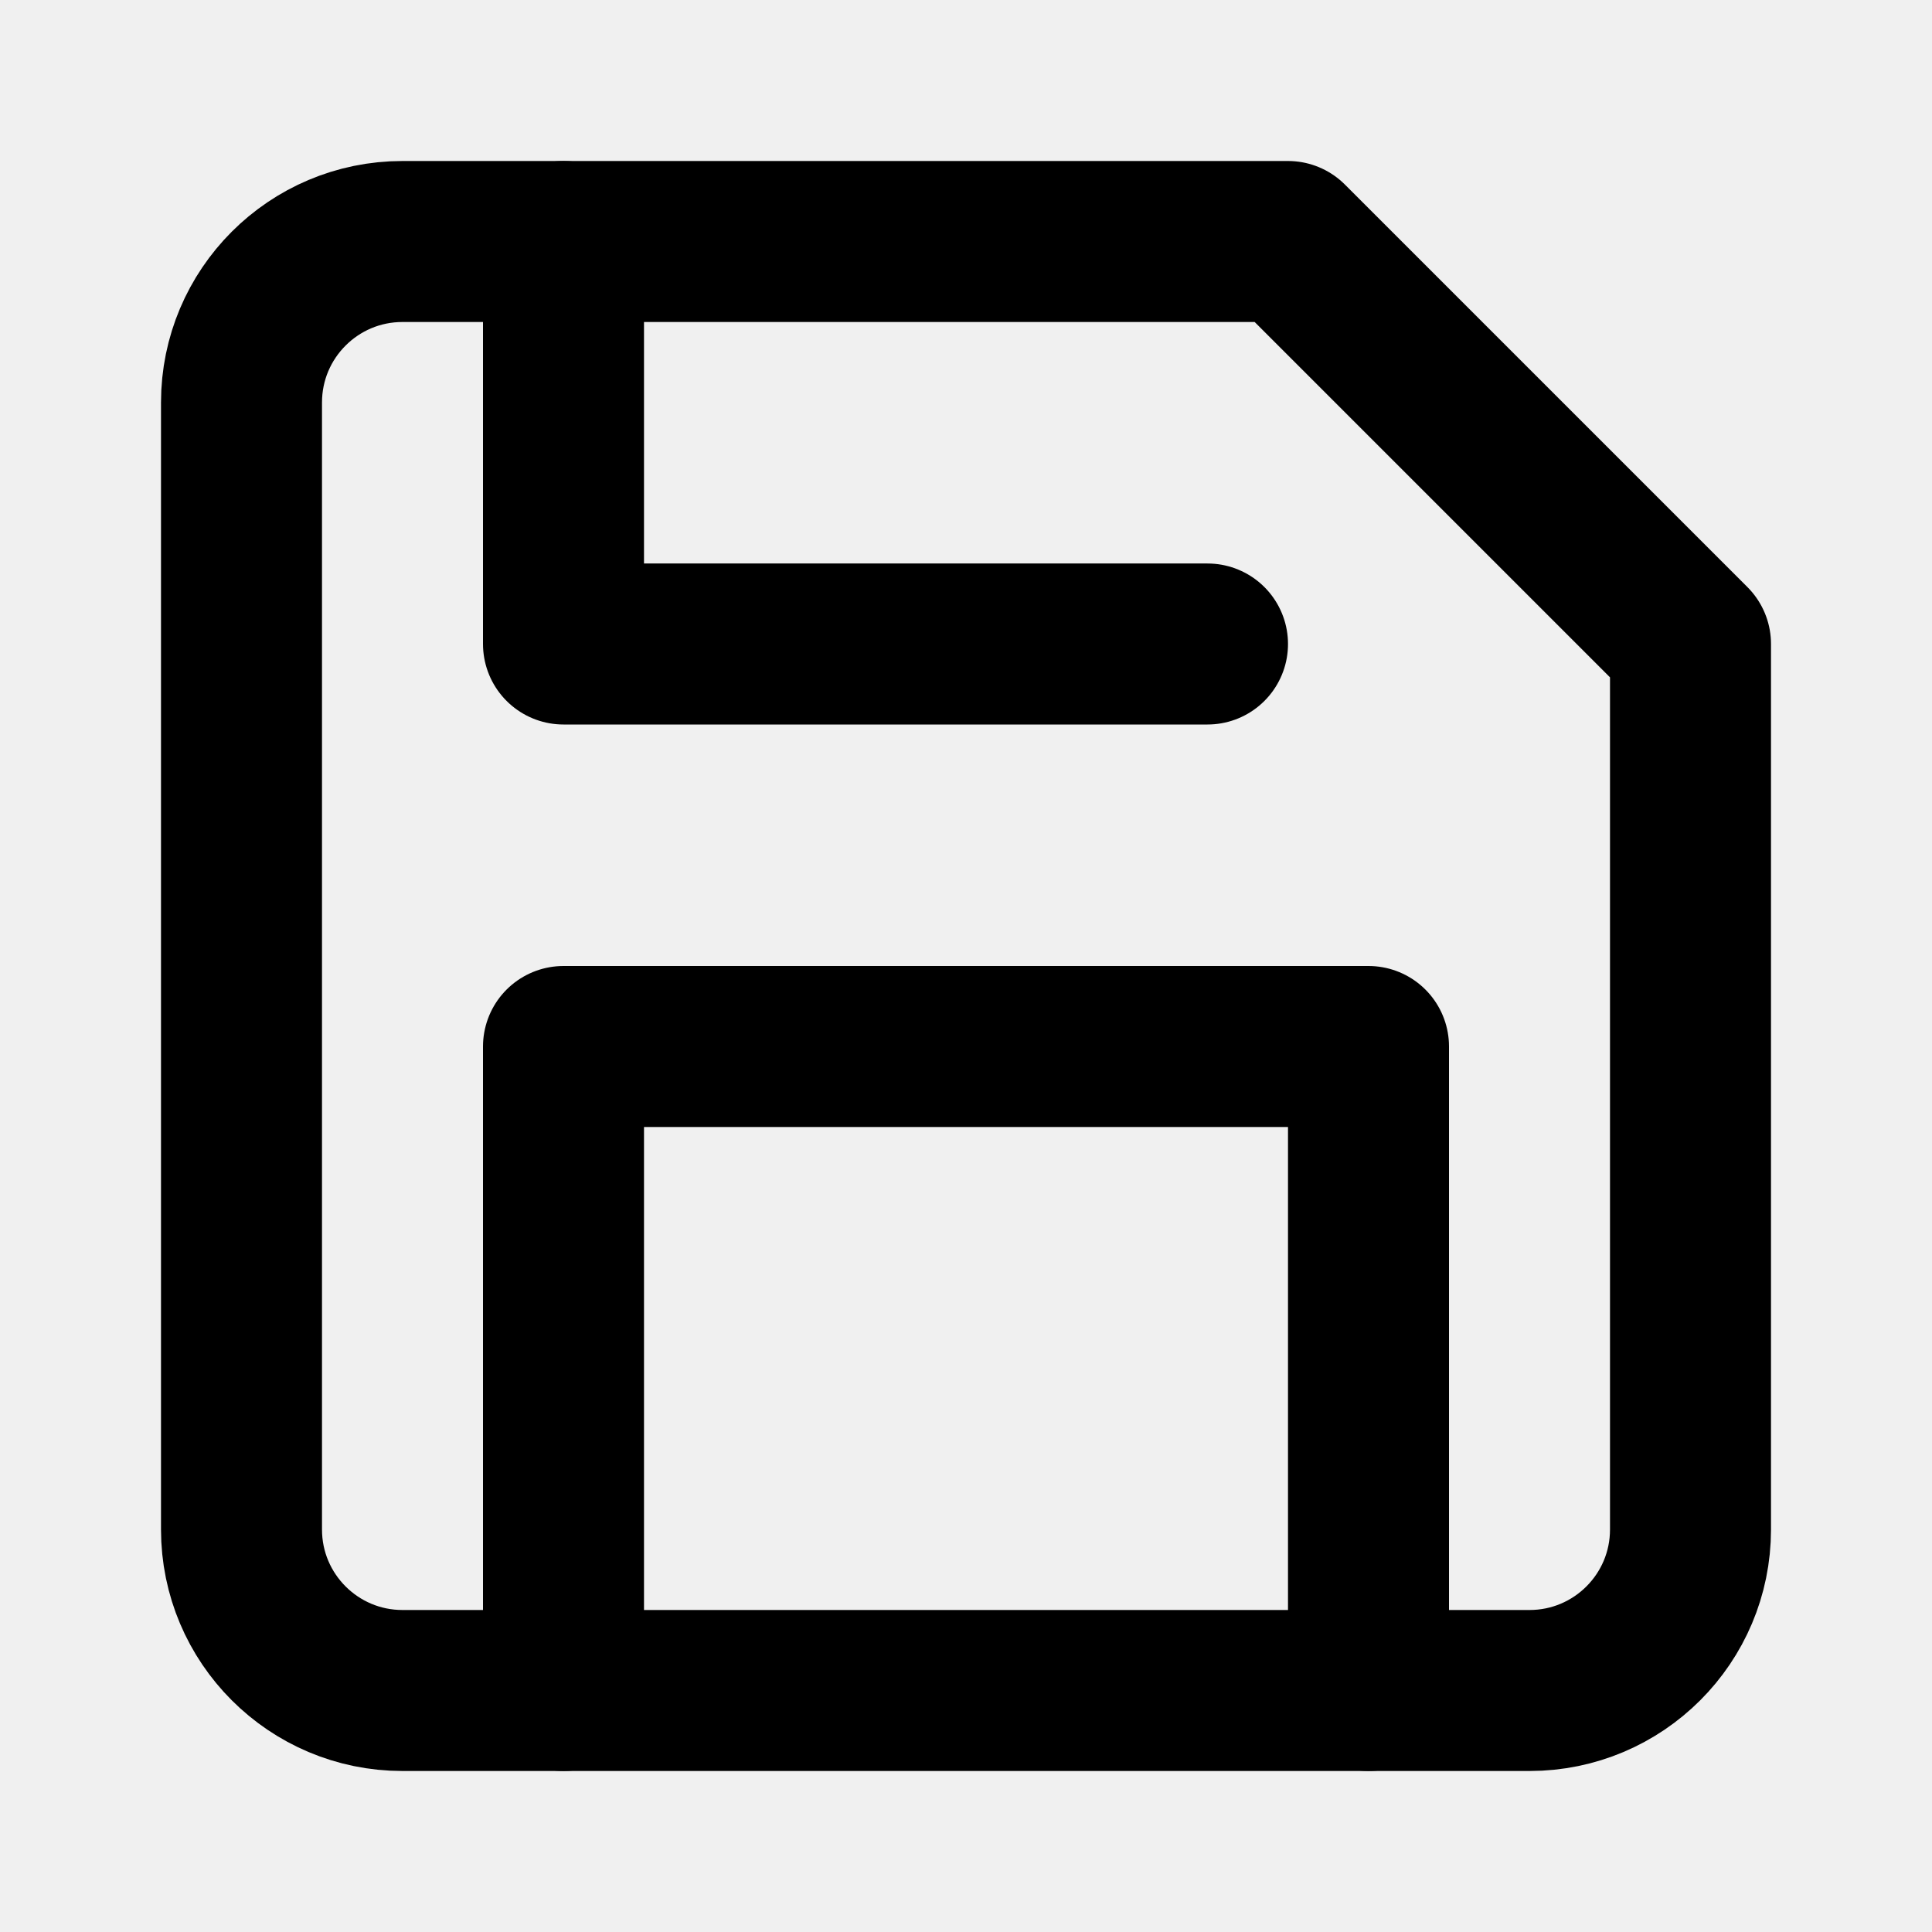
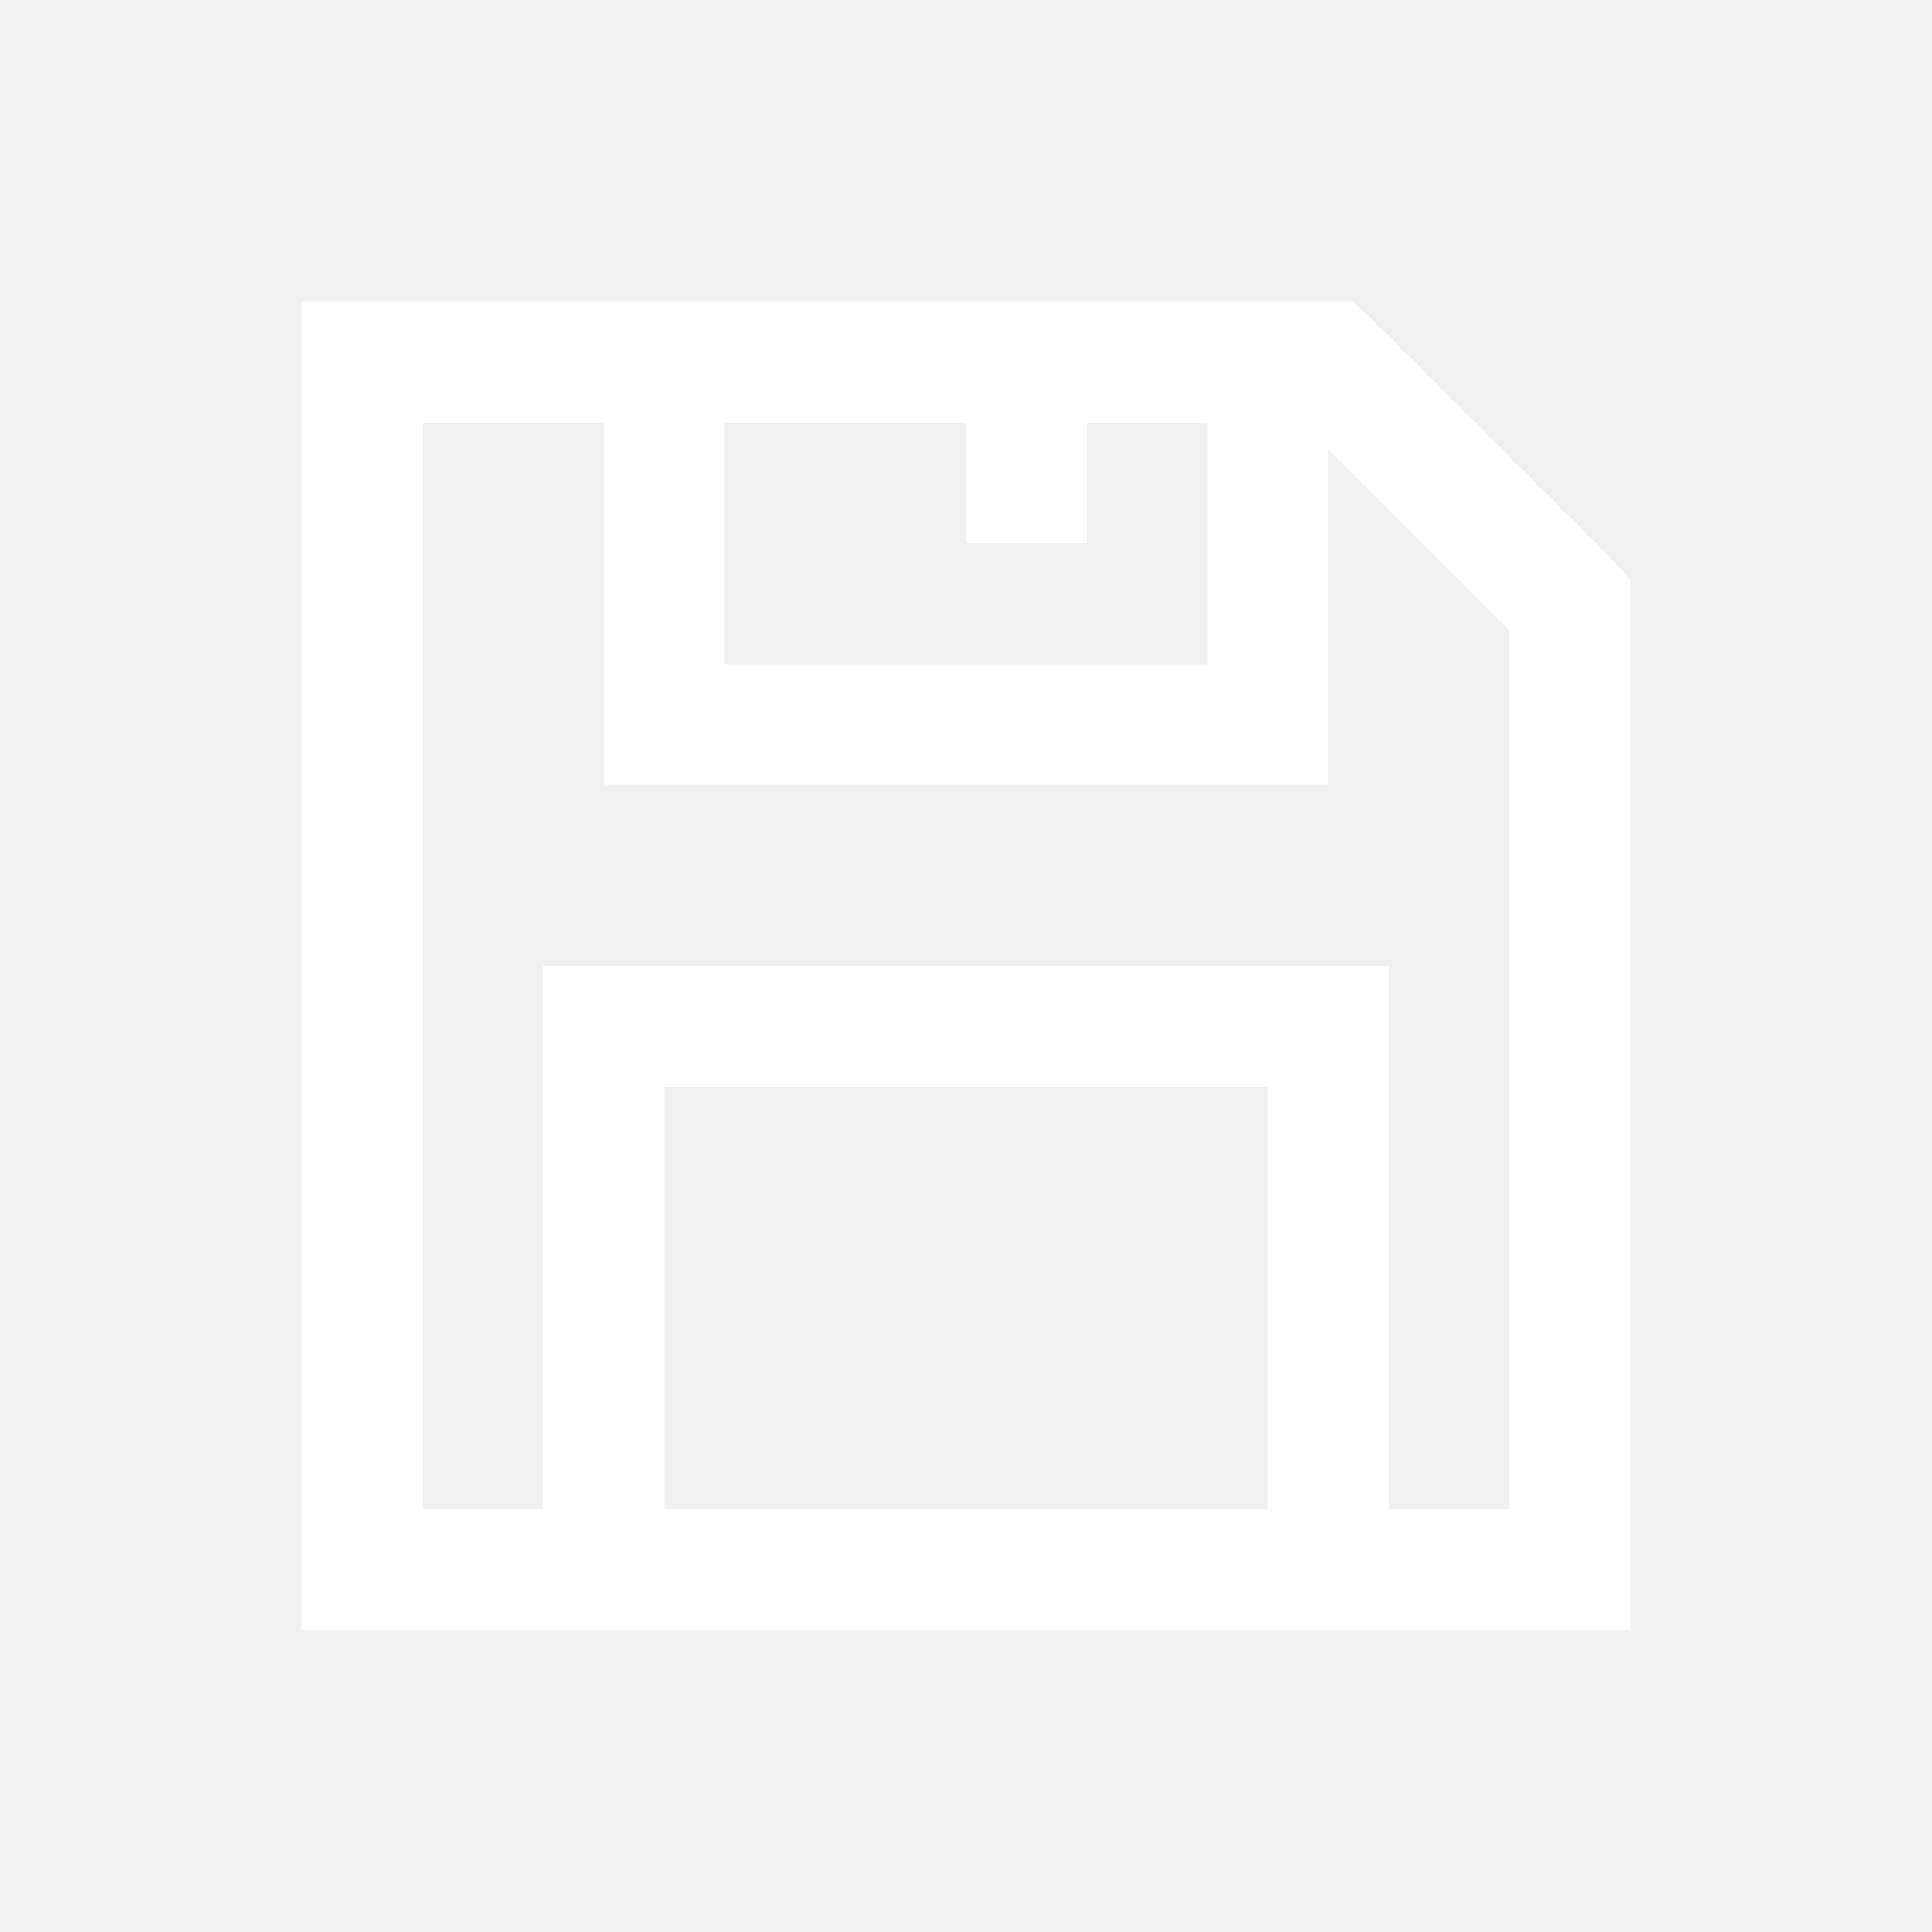
- <svg xmlns="http://www.w3.org/2000/svg" width="24" height="24" viewBox="0 0 24 24" fill="none" stroke="currentColor" stroke-width="2" stroke-linecap="round" stroke-linejoin="round" class="feather feather-save">
-   <path d="M19 21H5a2 2 0 0 1-2-2V5a2 2 0 0 1 2-2h11l5 5v11a2 2 0 0 1-2 2z" />
-   <polyline points="17 21 17 13 7 13 7 21" />
-   <polyline points="7 3 7 8 15 8" />
+ <svg xmlns="http://www.w3.org/2000/svg" viewBox="0 0 32 32" version="1.1" fill="#ffffff" width="32px" height="32px">
+   <g id="surface1" fill="#ffffff">
+     <path style=" " d="M 5 5 L 5 27 L 27 27 L 27 9.594 L 26.719 9.281 L 22.719 5.281 L 22.406 5 Z M 7 7 L 10 7 L 10 13 L 22 13 L 22 7.438 L 25 10.438 L 25 25 L 23 25 L 23 16 L 9 16 L 9 25 L 7 25 Z M 12 7 L 16 7 L 16 9 L 18 9 L 18 7 L 20 7 L 20 11 L 12 11 Z M 11 18 L 21 18 L 21 25 L 11 25 Z " fill="#ffffff" />
+   </g>
</svg>
